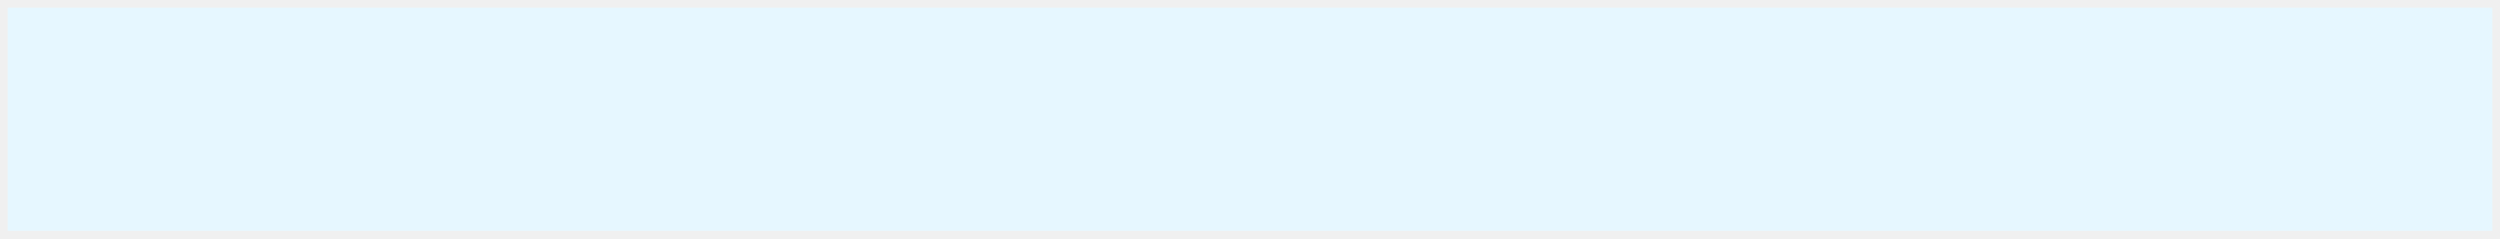
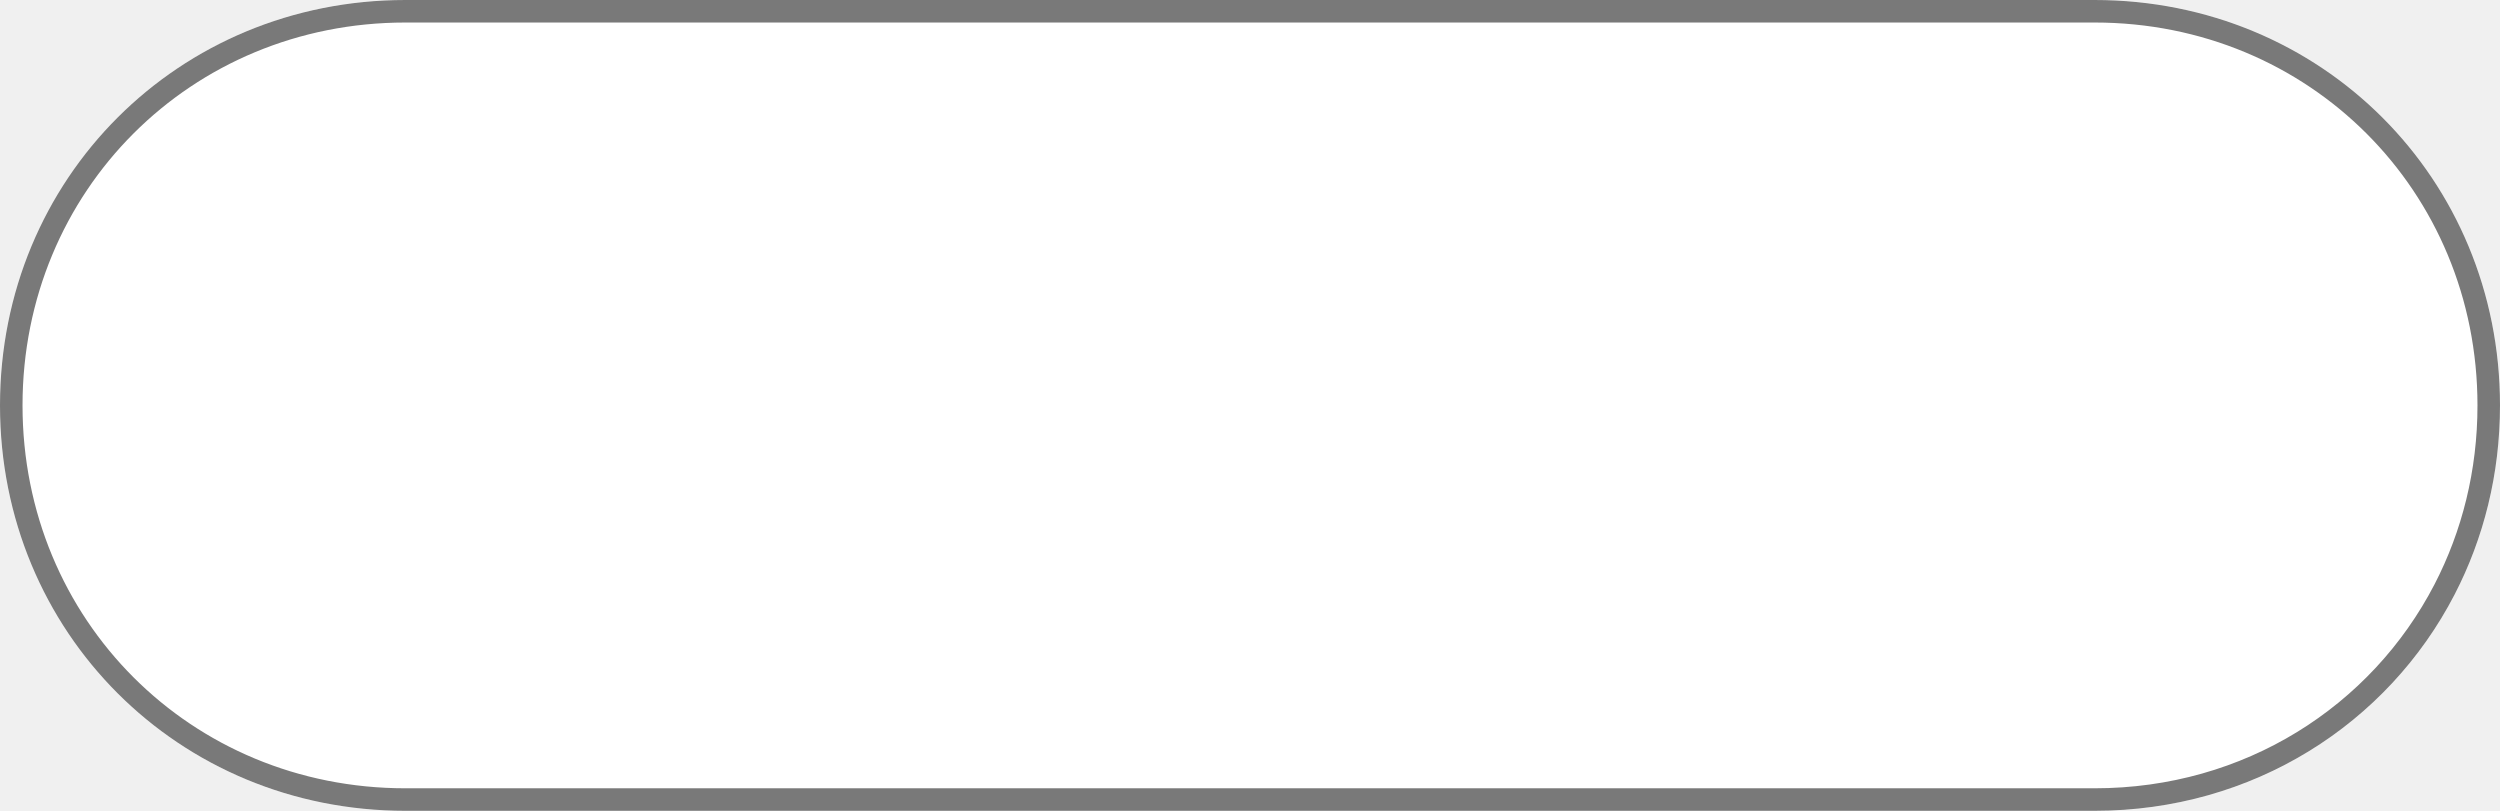
- <svg xmlns="http://www.w3.org/2000/svg" version="1.1" width="325px" height="31px">
-   <g transform="matrix(1 0 0 1 -176 -2449 )">
-     <path d="M 177 2450  L 500 2450  L 500 2479  L 177 2479  L 177 2450  Z " fill-rule="nonzero" fill="#e6f7ff" stroke="none" />
+ <svg xmlns="http://www.w3.org/2000/svg" version="1.1" width="111px" height="36px">
+   <defs>
+     <mask fill="white" id="clip329">
+       <path d="M 18 36  C 7.92 36  0 28.08  0 18  C 0 7.92  7.92 0  18 0  L 93 0  C 103.08 0  111 7.92  111 18  C 111 21.052  110.274 23.906  108.982 26.402  C 106.006 32.15  100.028 36  93 36  L 18 36  Z " fill-rule="evenodd" />
+     </mask>
+   </defs>
+   <g transform="matrix(1 0 0 1 -264 -264 )">
+     <path d="M 18 36  C 7.92 36  0 28.08  0 18  C 0 7.92  7.92 0  18 0  L 93 0  C 103.08 0  111 7.92  111 18  C 111 21.052  110.274 23.906  108.982 26.402  C 106.006 32.15  100.028 36  93 36  L 18 36  Z " fill-rule="nonzero" fill="#ffffff" stroke="none" transform="matrix(1 0 0 1 264 264 )" />
+     <path d="M 18 36  C 7.92 36  0 28.08  0 18  C 0 7.92  7.92 0  18 0  L 93 0  C 103.08 0  111 7.92  111 18  C 111 21.052  110.274 23.906  108.982 26.402  C 106.006 32.15  100.028 36  93 36  L 18 36  Z " stroke-width="2" stroke="#797979" fill="none" transform="matrix(1 0 0 1 264 264 )" mask="url(#clip329)" />
  </g>
</svg>
